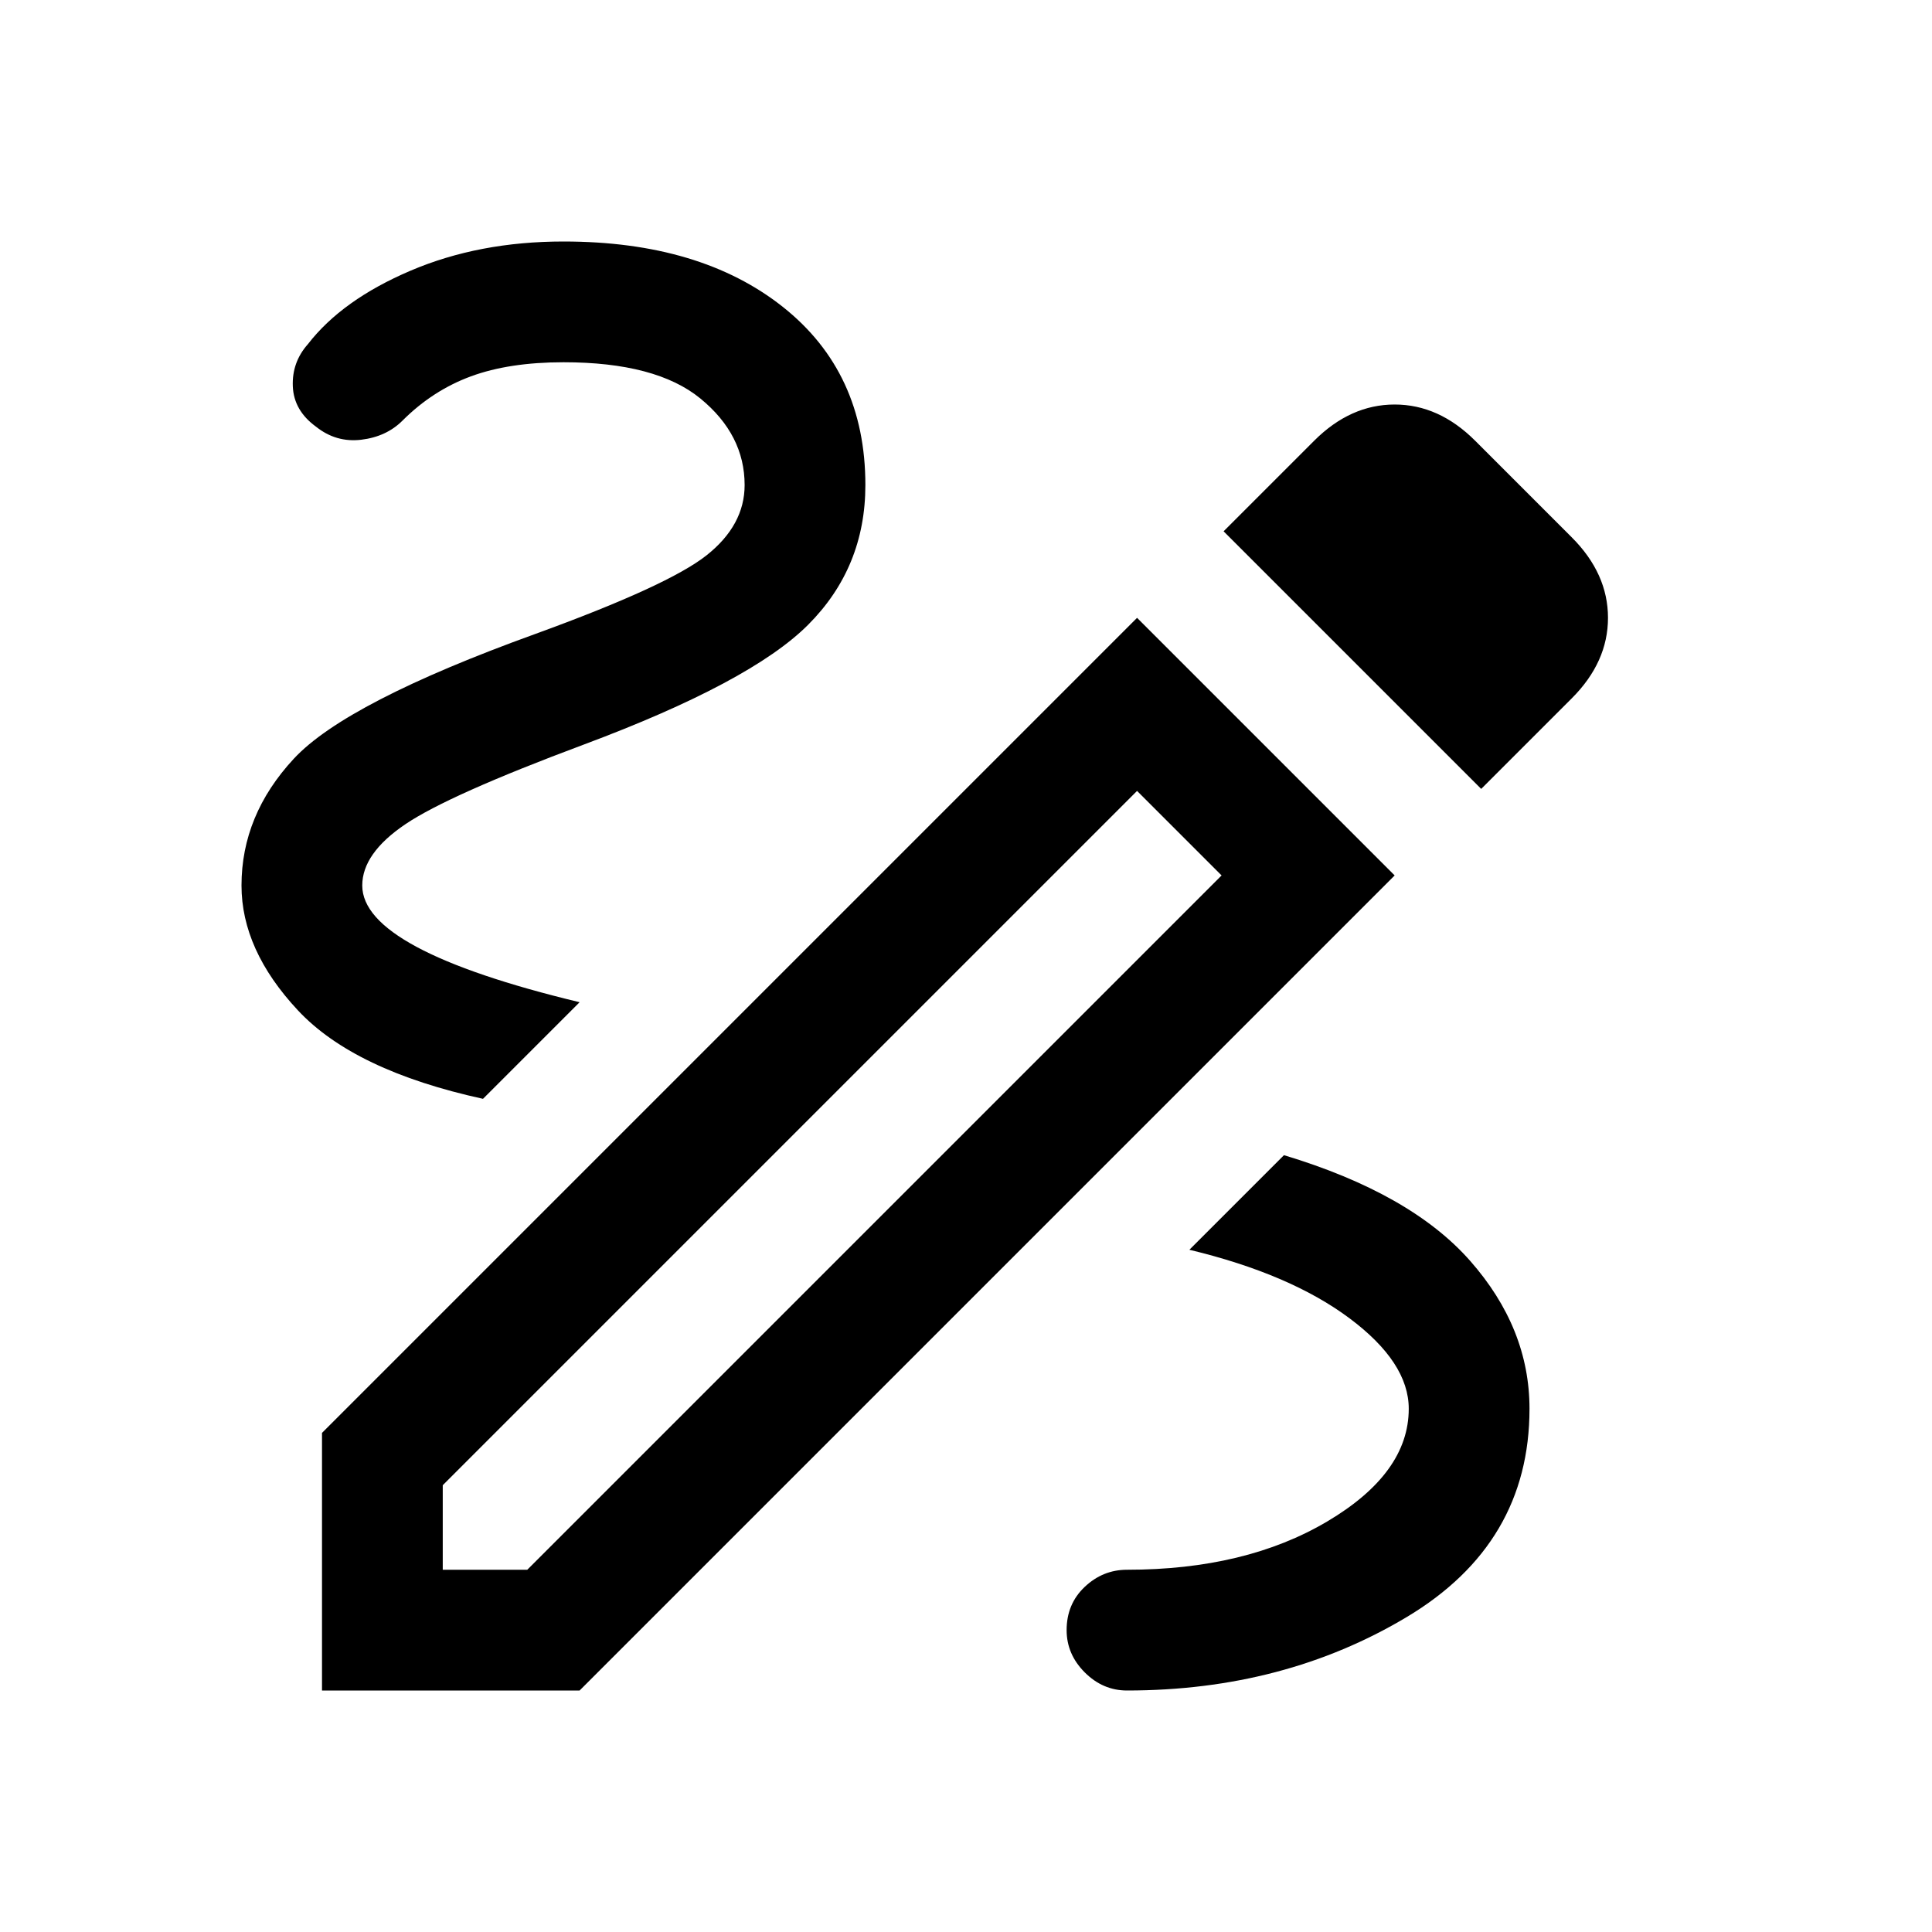
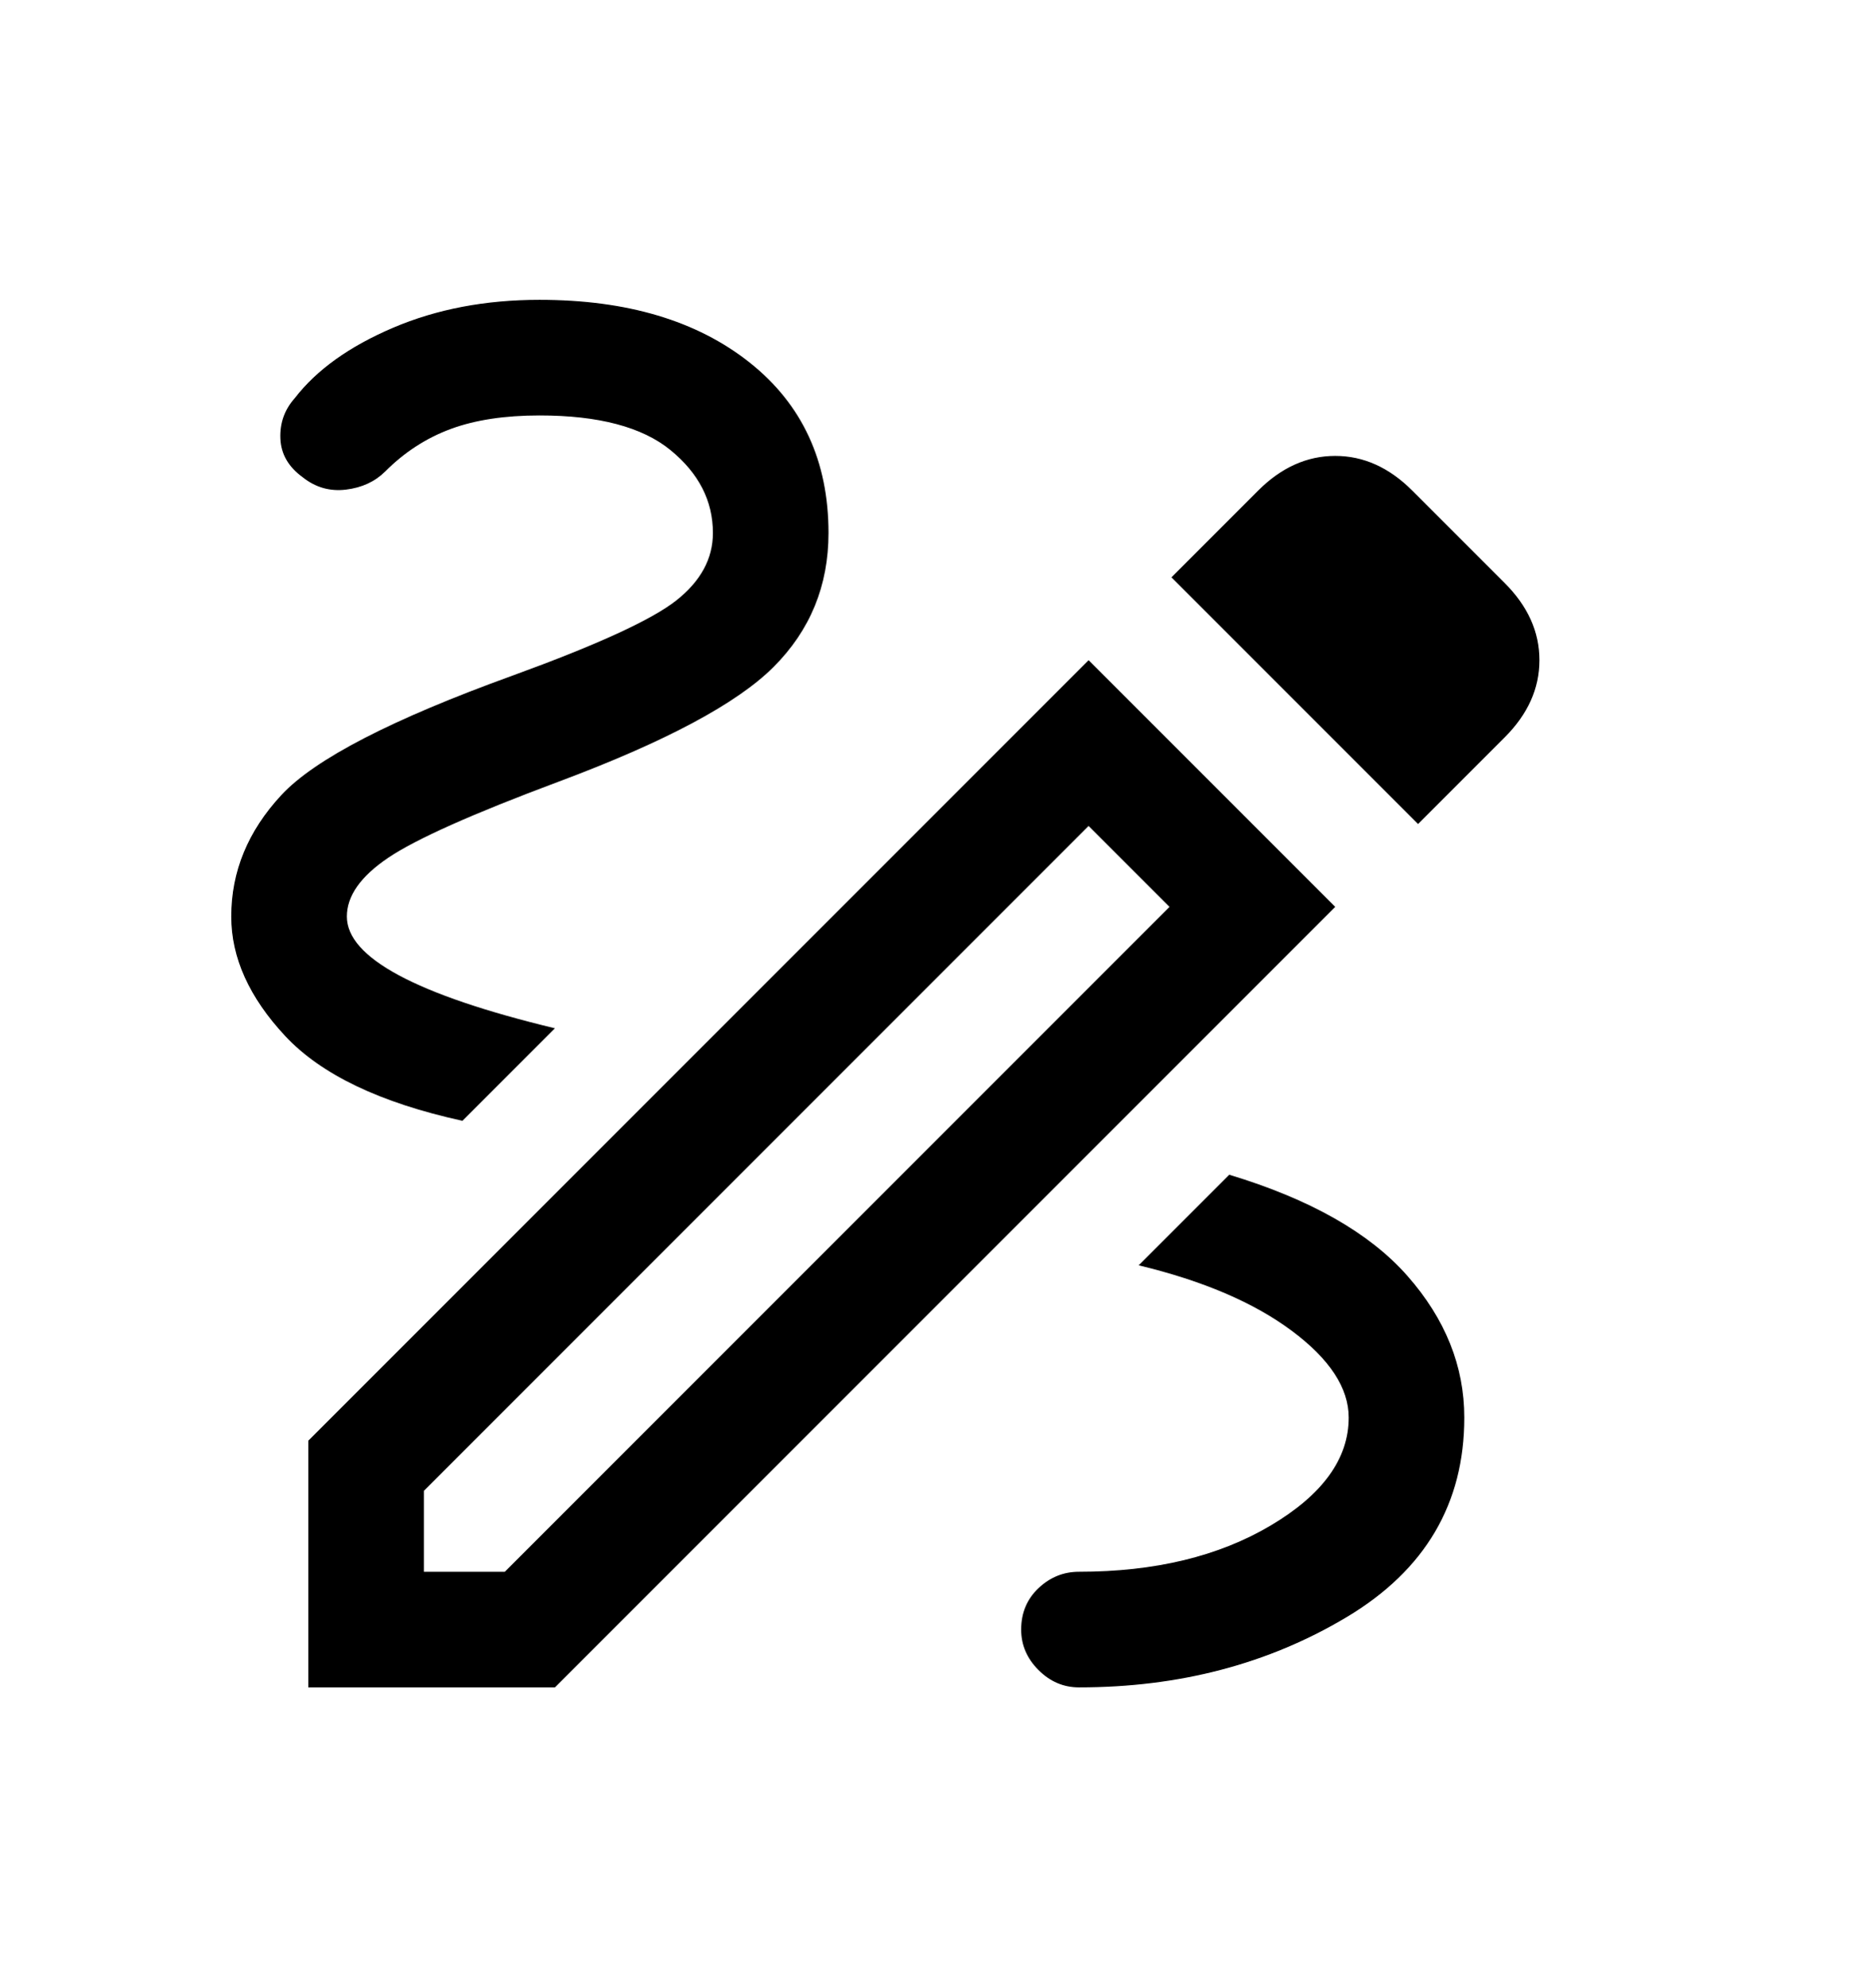
- <svg xmlns="http://www.w3.org/2000/svg" height="48" viewBox="0 -960 960 960" width="48">
+ <svg xmlns="http://www.w3.org/2000/svg" height="145" viewBox="0 -960 960 960" width="135">
  <path d="M560-120q-12 0-21-9t-9-21q0-13 9-21.5t21-8.5q59 0 99.5-24t40.5-56q0-23-29.5-45T591-339l47-47q63 19 92.5 52.5T760-260q0 67-61 103.5T560-120ZM240-414q-64-14-92-44t-28-62q0-35 26-63t120-62q66-24 85-39t19-35q0-25-22-43t-68-18q-27 0-46 7t-34 22q-8 8-20.5 9.5T157-748q-11-8-11.5-20t7.5-21q17-22 51-36.5t76-14.5q68 0 109 32.5t41 88.5q0 41-28.5 69.5T290-590q-67 25-88.5 39.5T180-520q0 16 27 30.5t81 27.5l-48 48Zm496-154L608-696l45-45q18-18 40-18t40 18l48 48q18 18 18 40t-18 40l-45 45ZM220-180h42l345-345-42-42-345 345v42Zm-60 60v-128l405-405 128 128-405 405H160Zm405-447 42 42-42-42Z" />
</svg>
